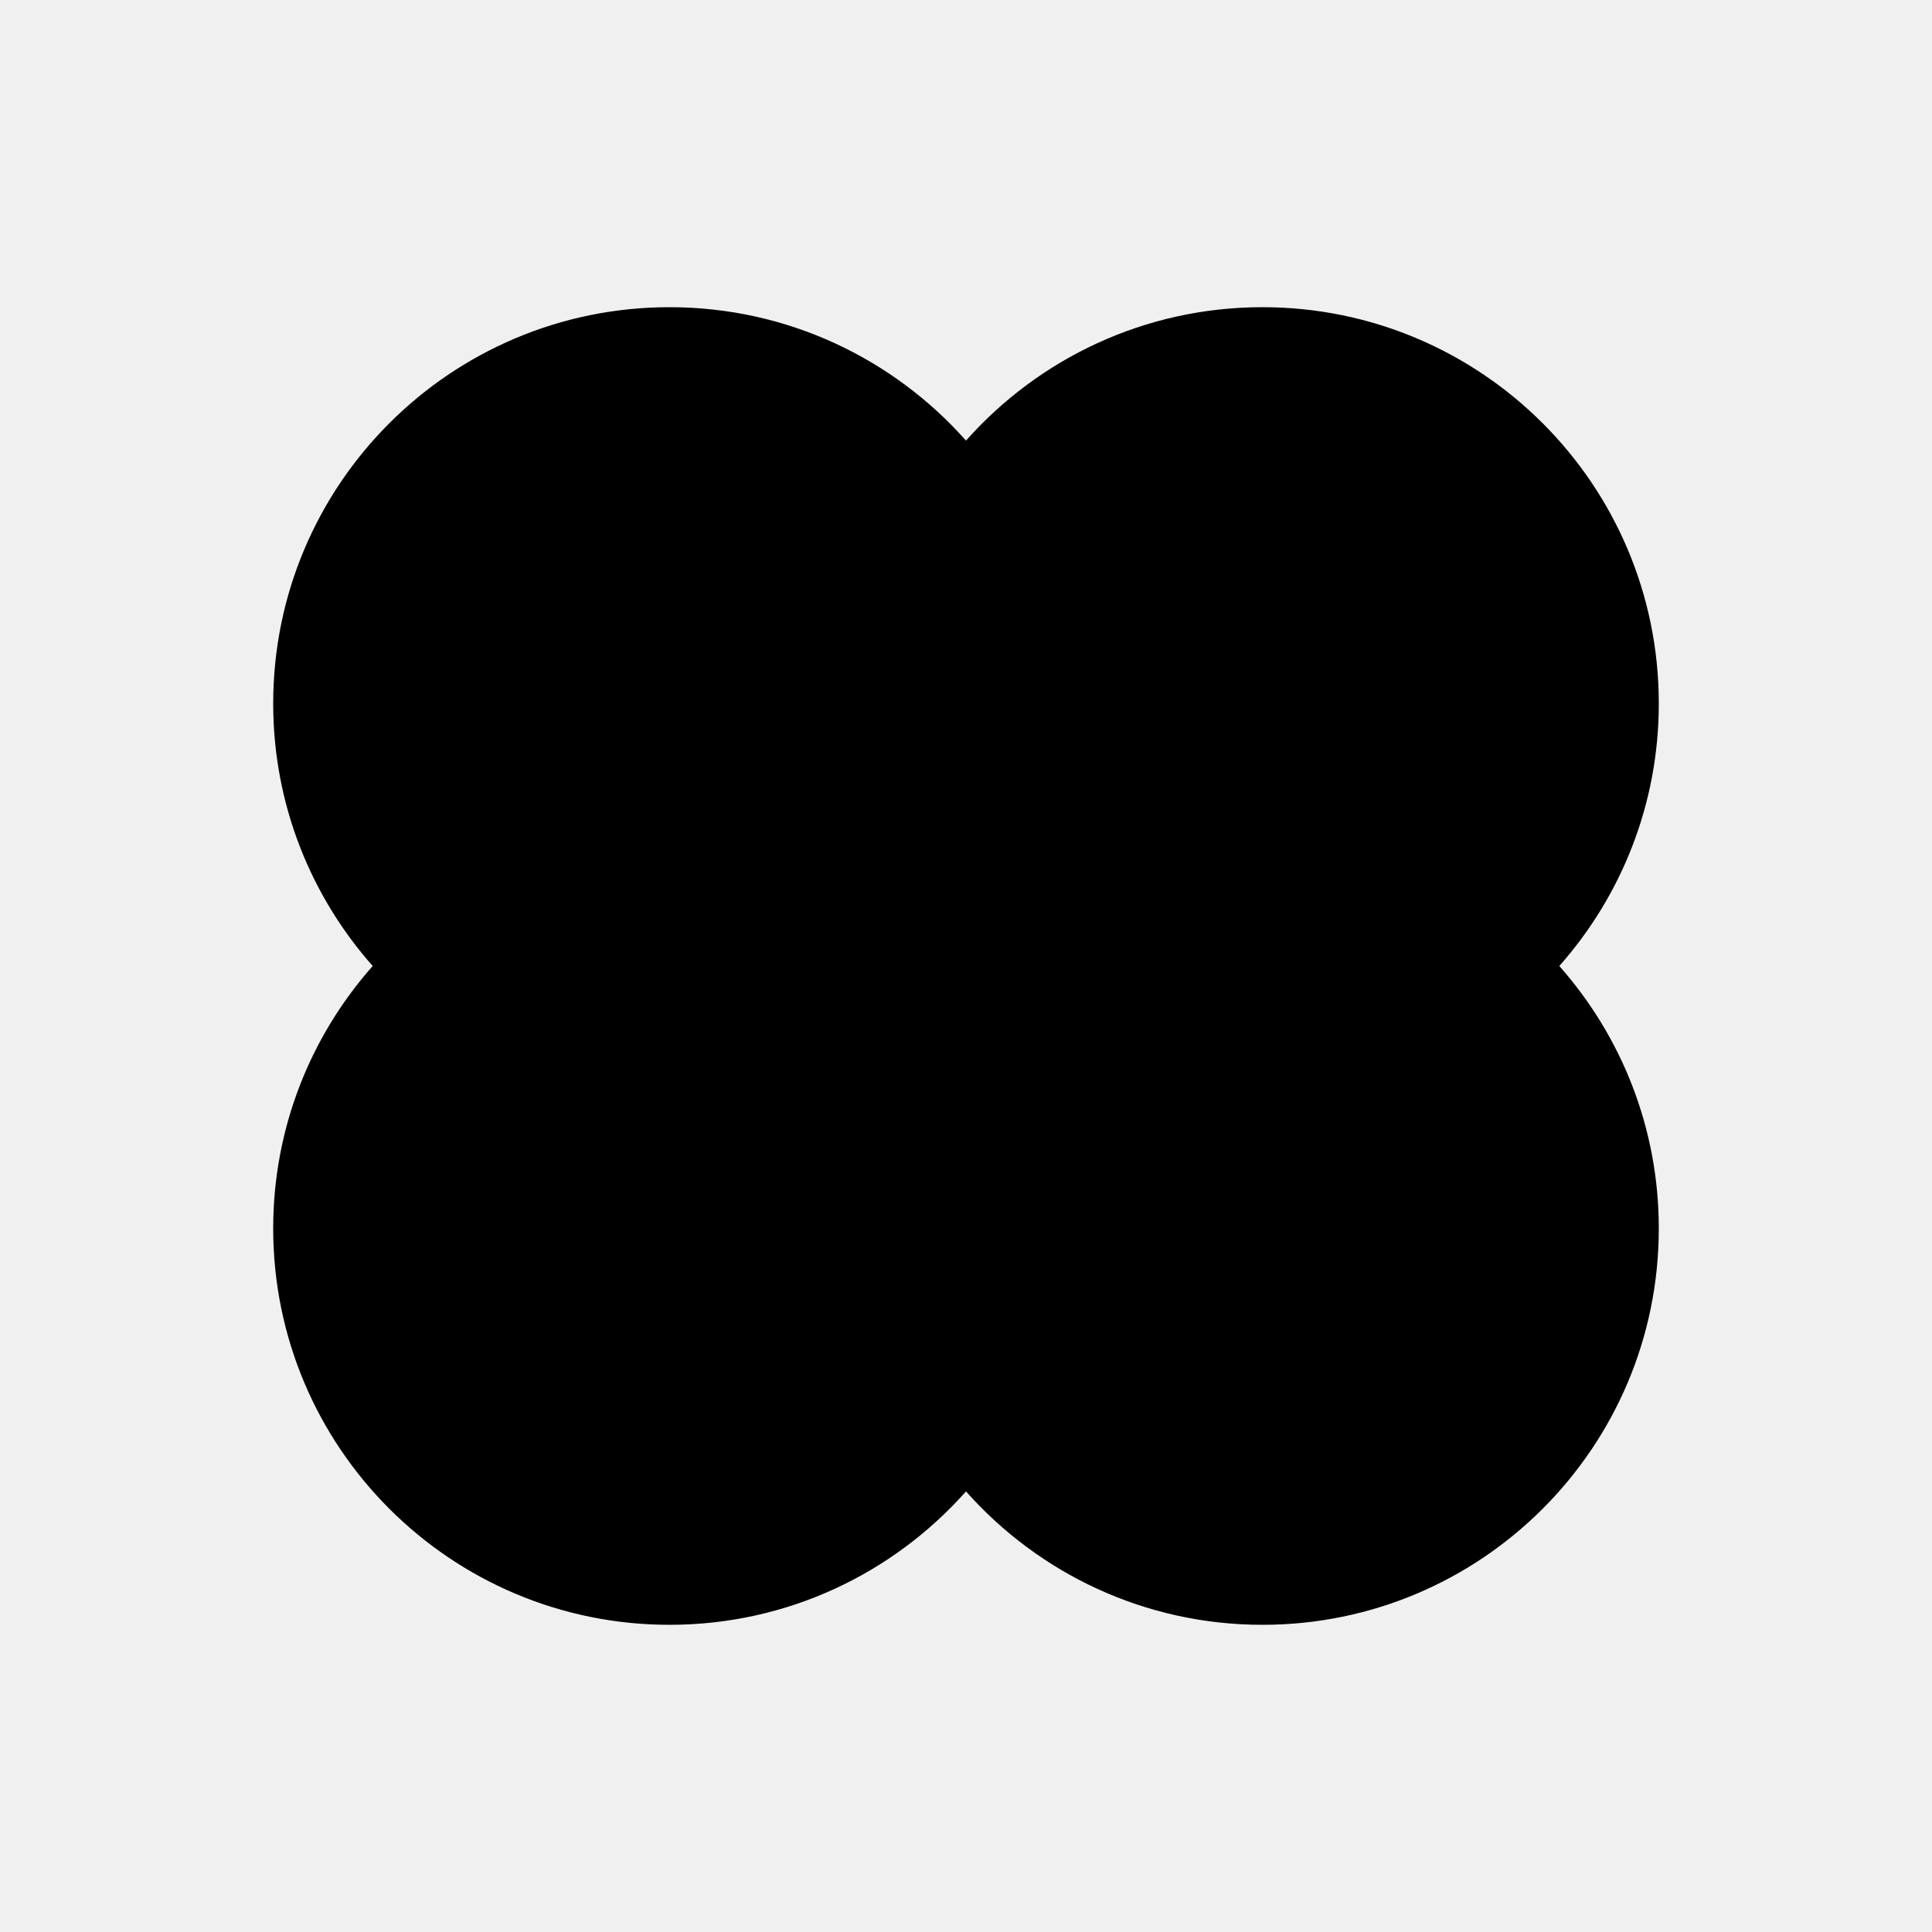
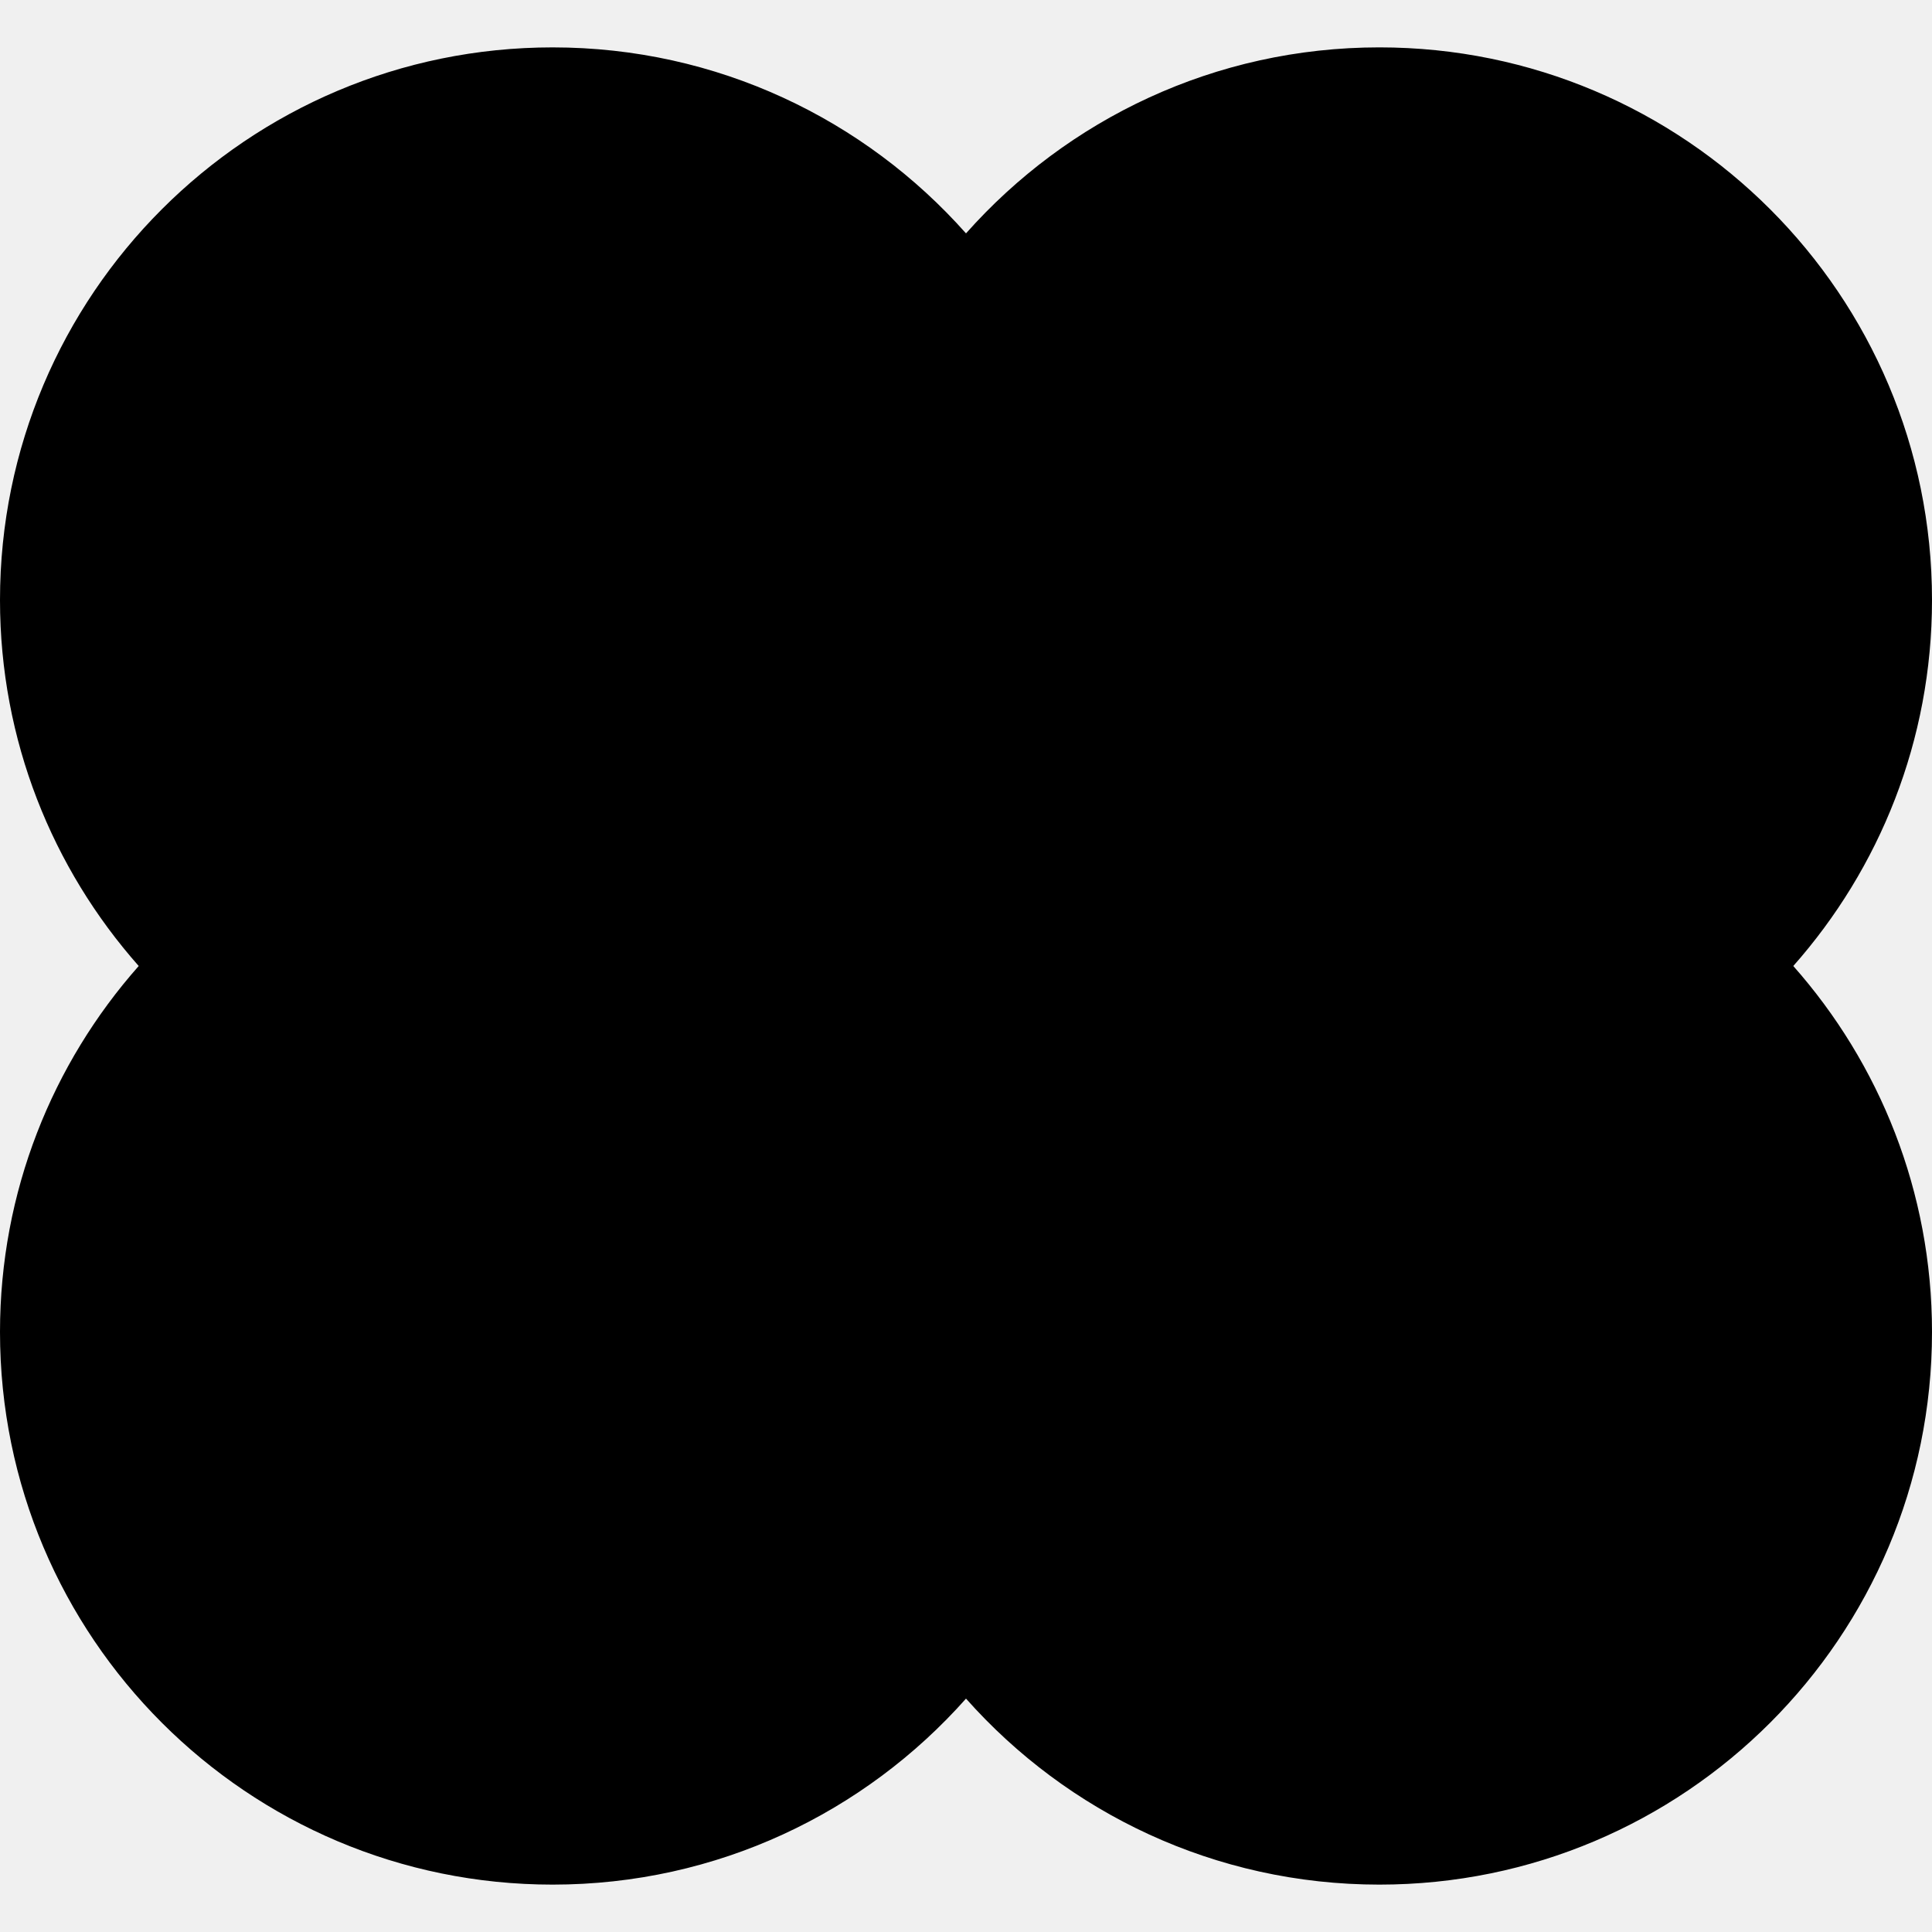
<svg xmlns="http://www.w3.org/2000/svg" version="1.1" id="Layer_1" x="0px" y="0px" viewBox="0 0 1920 1920" style="enable-background:new 0 0 1920 1920;" xml:space="preserve">
  <style type="text/css">
	.st0{fill:#000000;}
- 	.st1{fill:#FFFFFF;}
- 	.st2{fill:none;stroke:#FFFFFF;stroke-width:45.874;stroke-linecap:round;stroke-linejoin:round;stroke-miterlimit:10;}
</style>
-   <path class="st0" d="M1648.5,699.16c0-217.54-176.35-393.88-393.88-393.88c-117.24,0-222.46,51.28-294.62,132.57  c-72.15-81.29-177.37-132.57-294.62-132.57c-217.54,0-393.88,176.35-393.88,393.88c0,100.07,37.39,191.36,98.87,260.84  c-61.48,69.48-98.87,160.77-98.87,260.84c0,217.53,176.35,393.88,393.88,393.88c117.24,0,222.46-51.28,294.62-132.57  c72.15,81.29,177.37,132.57,294.62,132.57c217.53,0,393.88-176.35,393.88-393.88c0-100.07-37.39-191.36-98.87-260.84  C1611.11,890.52,1648.5,799.23,1648.5,699.16z" />
+   <g>
+     <path class="st0" d="M1920,596.29c0-303.32-245.89-549.21-549.2-549.21c-163.48,0-310.19,71.5-410.8,184.85   C859.39,118.59,712.68,47.09,549.21,47.09C245.89,47.09,0,292.98,0,596.29C0,735.83,52.13,863.12,137.85,960   C52.13,1056.88,0,1184.18,0,1323.71c0,303.32,245.89,549.2,549.21,549.2c163.48,0,310.19-71.5,410.79-184.85   c100.61,113.35,247.32,184.85,410.8,184.85c303.32,0,549.2-245.89,549.2-549.2c0-139.53-52.13-266.83-137.85-363.71   C1867.87,863.12,1920,735.83,1920,596.29z" />
+   </g>
</svg>
